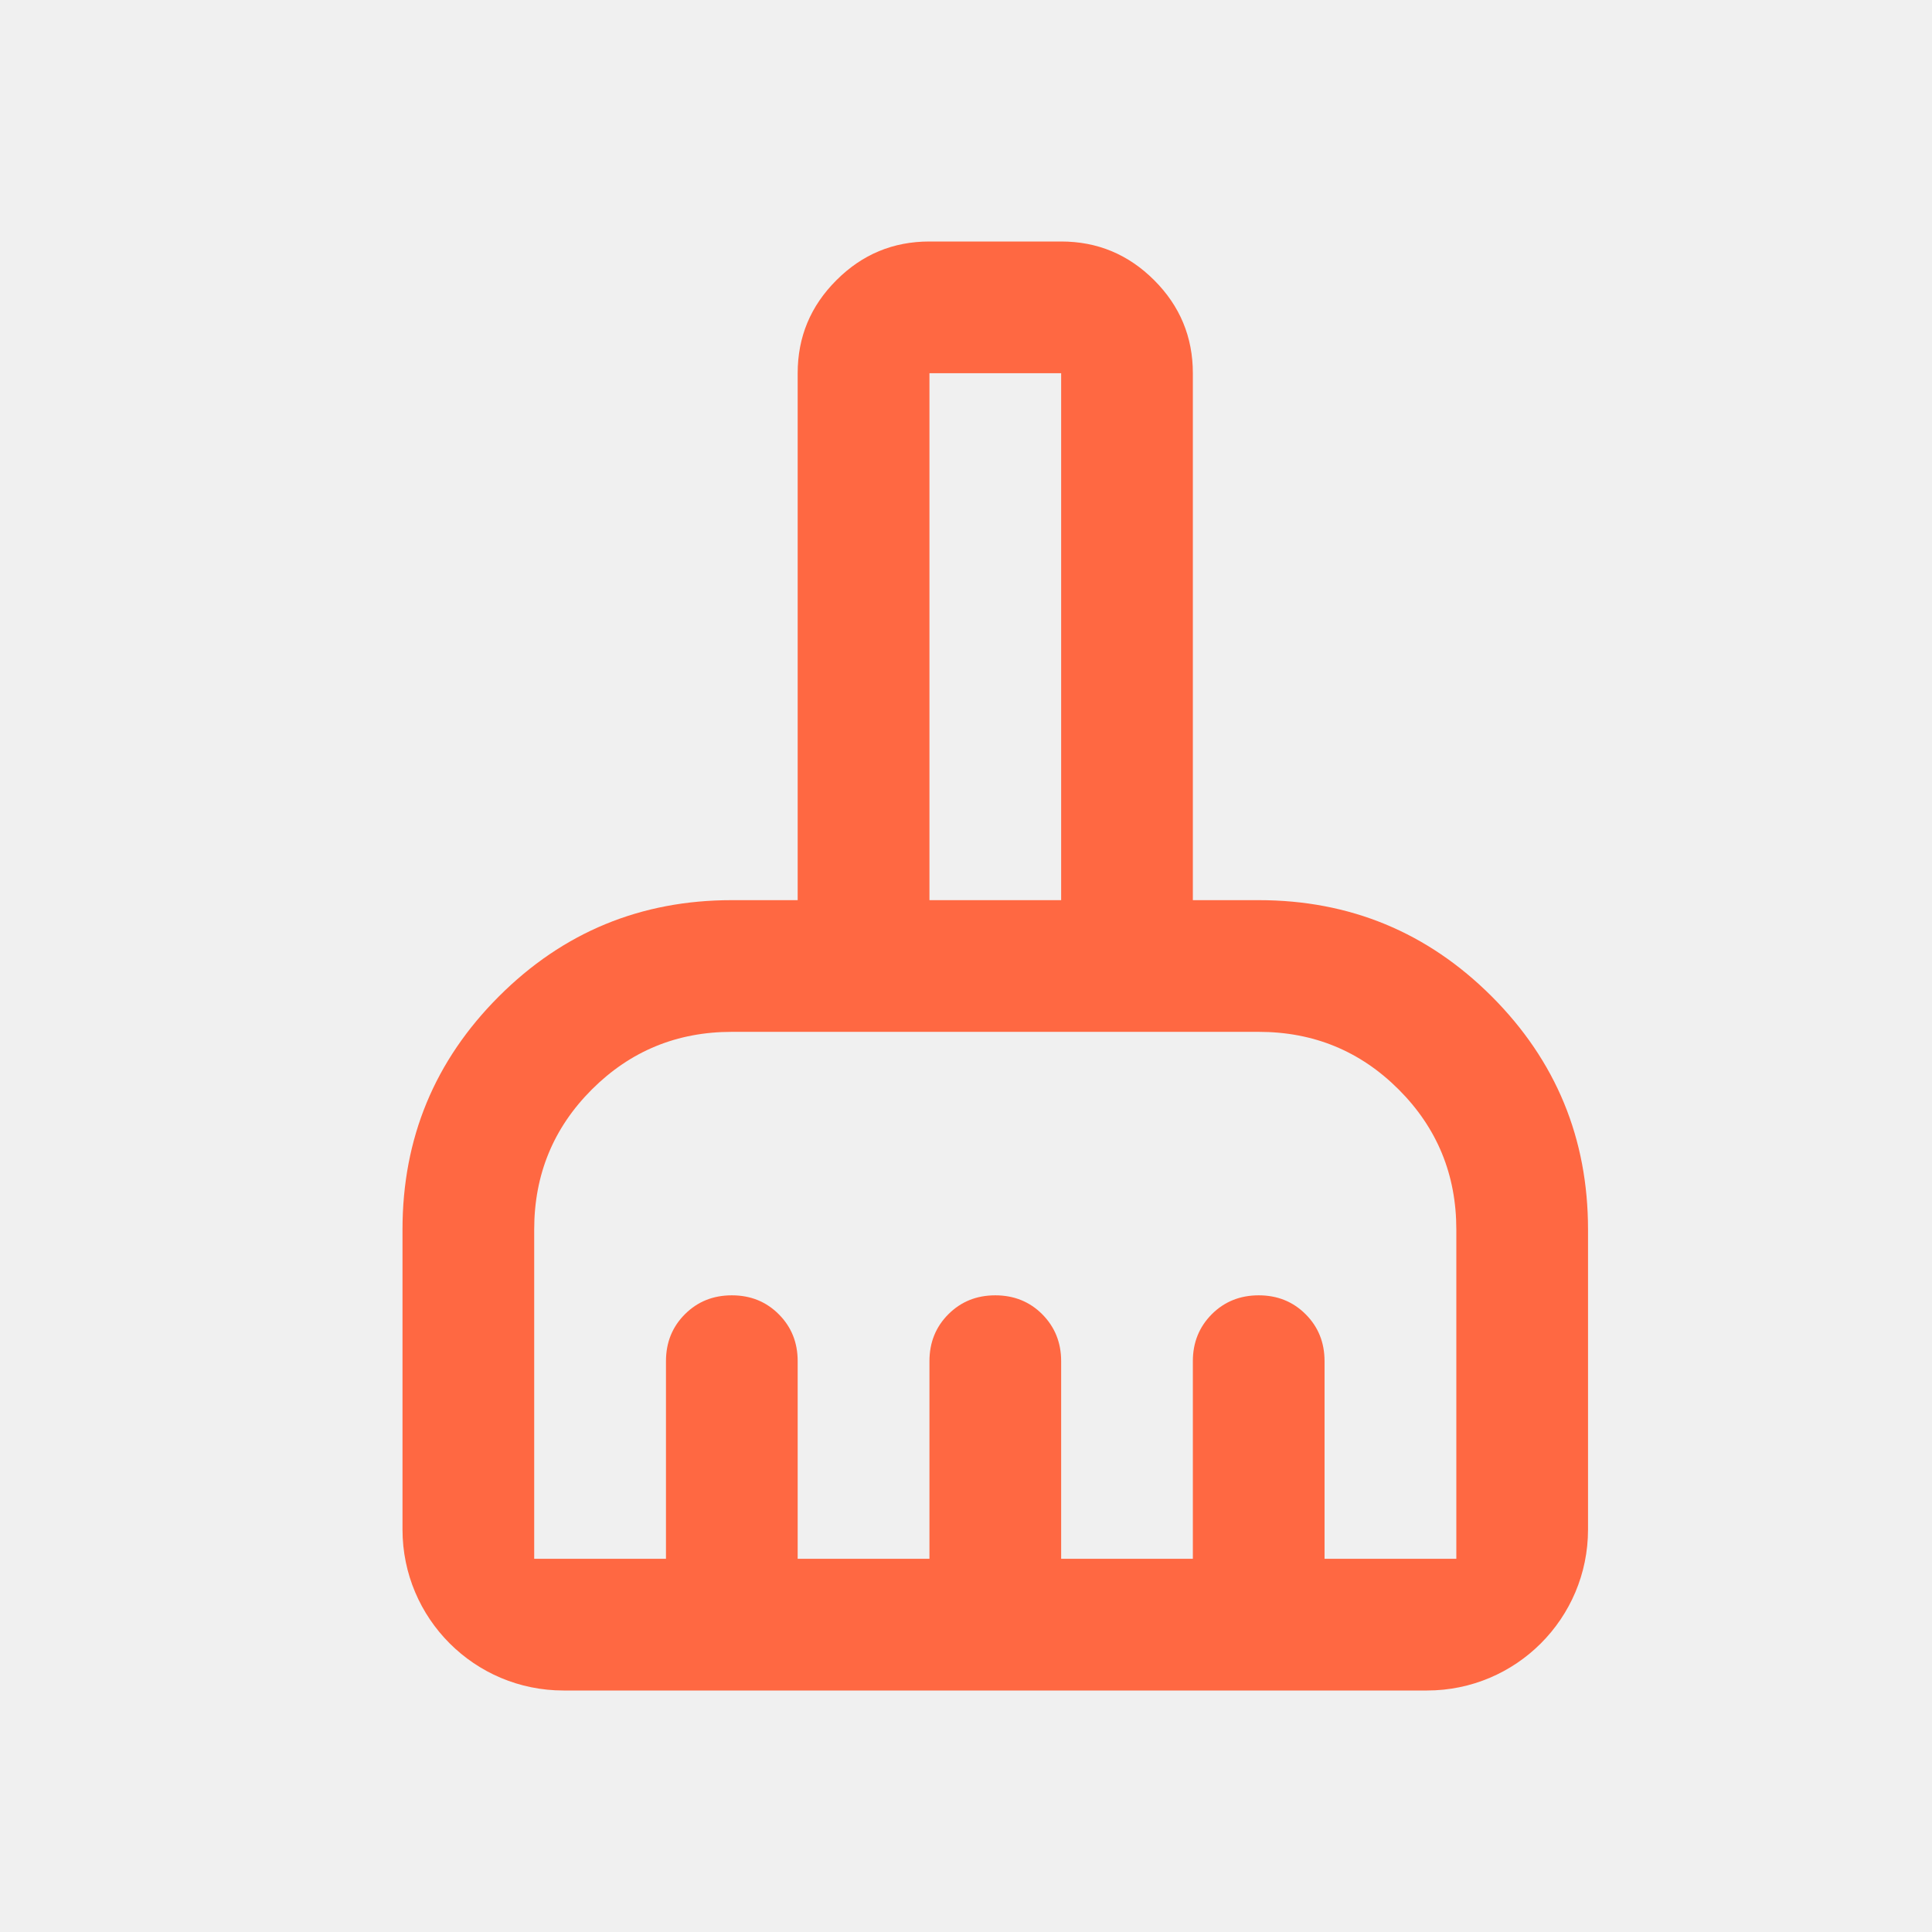
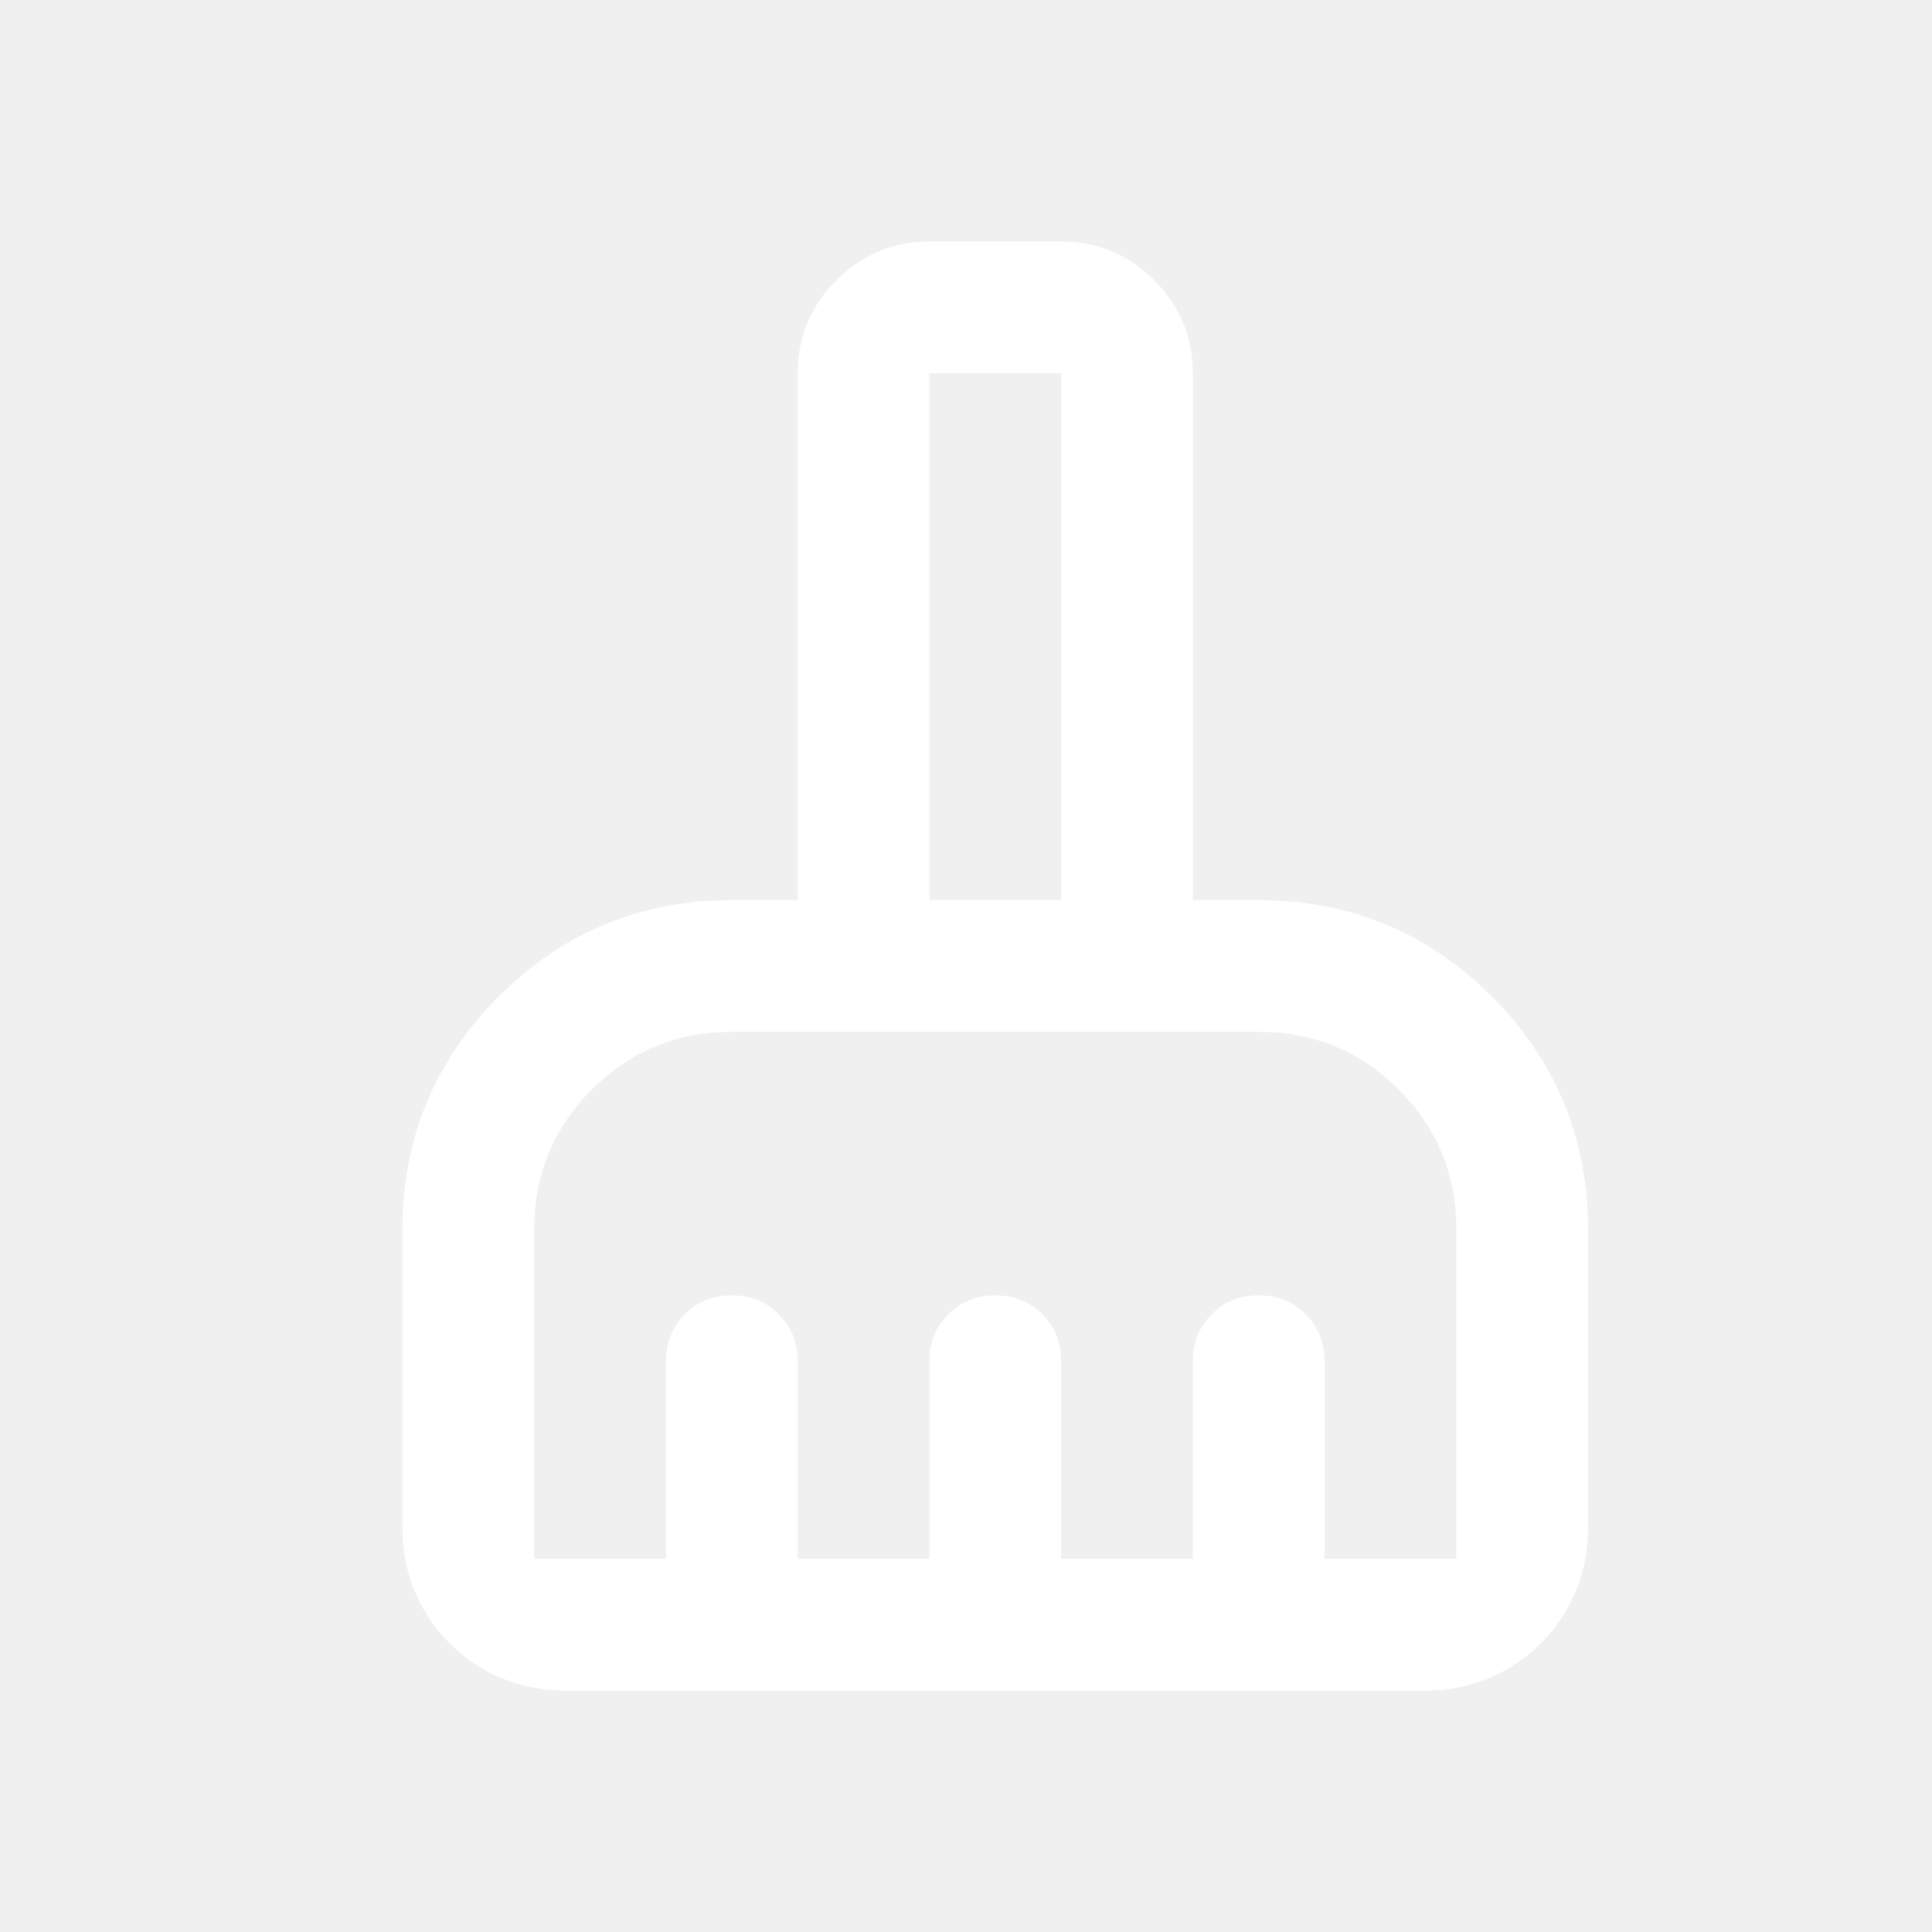
<svg xmlns="http://www.w3.org/2000/svg" width="24" height="24" viewBox="0 0 24 24" fill="none">
-   <path d="M7 21C5.895 21 5 20.105 5 19V15.273C5 14.141 5.399 13.176 6.197 12.378C6.994 11.581 7.959 11.182 9.091 11.182H9.909V4.636C9.909 4.186 10.069 3.801 10.39 3.481C10.71 3.16 11.095 3 11.546 3H13.182C13.632 3 14.017 3.16 14.338 3.481C14.658 3.801 14.818 4.186 14.818 4.636V11.182H15.636C16.768 11.182 17.733 11.581 18.531 12.378C19.328 13.176 19.727 14.141 19.727 15.273V19C19.727 20.105 18.832 21 17.727 21H7ZM6.636 19.364H8.273V16.909C8.273 16.677 8.351 16.483 8.508 16.326C8.665 16.169 8.859 16.091 9.091 16.091C9.323 16.091 9.517 16.169 9.674 16.326C9.831 16.483 9.909 16.677 9.909 16.909V19.364H11.546V16.909C11.546 16.677 11.624 16.483 11.781 16.326C11.938 16.169 12.132 16.091 12.364 16.091C12.595 16.091 12.79 16.169 12.947 16.326C13.103 16.483 13.182 16.677 13.182 16.909V19.364H14.818V16.909C14.818 16.677 14.897 16.483 15.053 16.326C15.21 16.169 15.405 16.091 15.636 16.091C15.868 16.091 16.062 16.169 16.219 16.326C16.376 16.483 16.454 16.677 16.454 16.909V19.364H18.091V15.273C18.091 14.591 17.852 14.011 17.375 13.534C16.898 13.057 16.318 12.818 15.636 12.818H9.091C8.409 12.818 7.83 13.057 7.352 13.534C6.875 14.011 6.636 14.591 6.636 15.273V19.364ZM13.182 11.182V4.636H11.546V11.182H13.182Z" fill="#FF6842" />
+   <path d="M7 21C5.895 21 5 20.105 5 19V15.273C5 14.141 5.399 13.176 6.197 12.378C6.994 11.581 7.959 11.182 9.091 11.182H9.909V4.636C9.909 4.186 10.069 3.801 10.39 3.481C10.71 3.16 11.095 3 11.546 3H13.182C13.632 3 14.017 3.16 14.338 3.481C14.658 3.801 14.818 4.186 14.818 4.636V11.182H15.636C16.768 11.182 17.733 11.581 18.531 12.378C19.328 13.176 19.727 14.141 19.727 15.273V19C19.727 20.105 18.832 21 17.727 21H7ZM6.636 19.364H8.273V16.909C8.273 16.677 8.351 16.483 8.508 16.326C8.665 16.169 8.859 16.091 9.091 16.091C9.323 16.091 9.517 16.169 9.674 16.326C9.831 16.483 9.909 16.677 9.909 16.909V19.364H11.546V16.909C11.546 16.677 11.624 16.483 11.781 16.326C11.938 16.169 12.132 16.091 12.364 16.091C12.595 16.091 12.79 16.169 12.947 16.326C13.103 16.483 13.182 16.677 13.182 16.909V19.364H14.818V16.909C14.818 16.677 14.897 16.483 15.053 16.326C15.21 16.169 15.405 16.091 15.636 16.091C15.868 16.091 16.062 16.169 16.219 16.326C16.376 16.483 16.454 16.677 16.454 16.909V19.364H18.091V15.273C18.091 14.591 17.852 14.011 17.375 13.534C16.898 13.057 16.318 12.818 15.636 12.818H9.091C8.409 12.818 7.83 13.057 7.352 13.534C6.875 14.011 6.636 14.591 6.636 15.273V19.364ZM13.182 11.182V4.636H11.546V11.182H13.182Z" fill="#FFFFFF" />
</svg>
